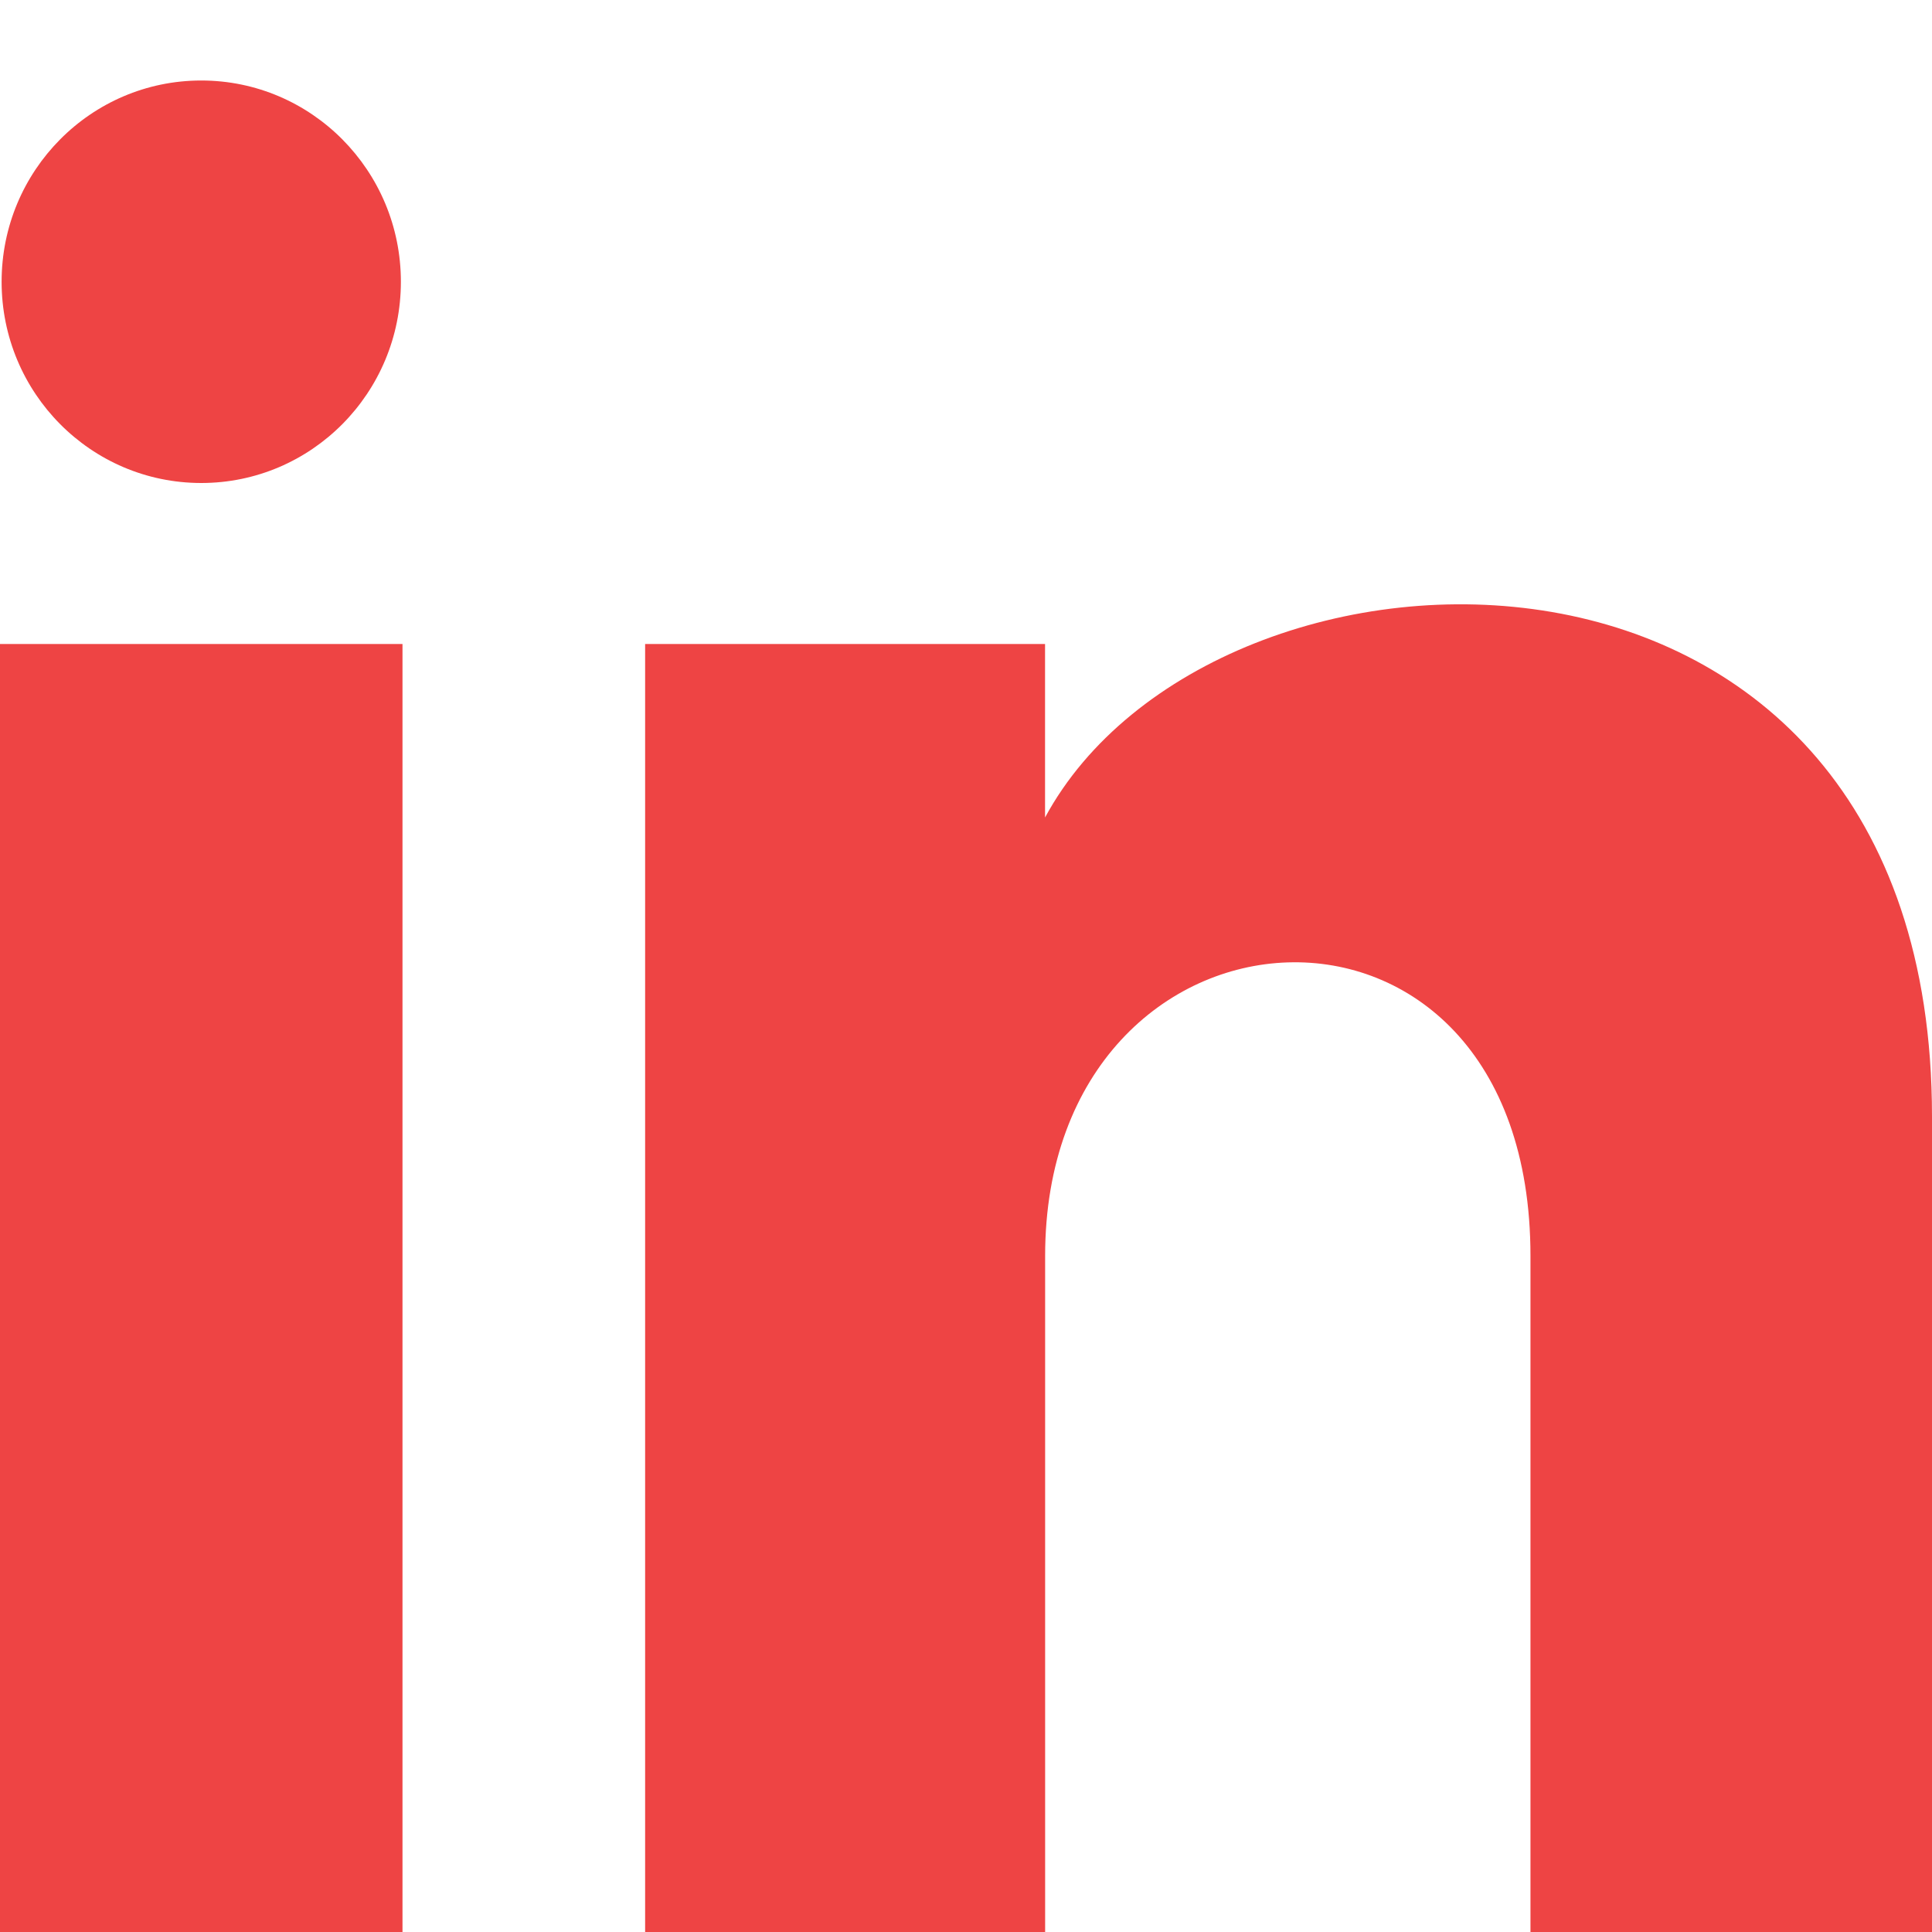
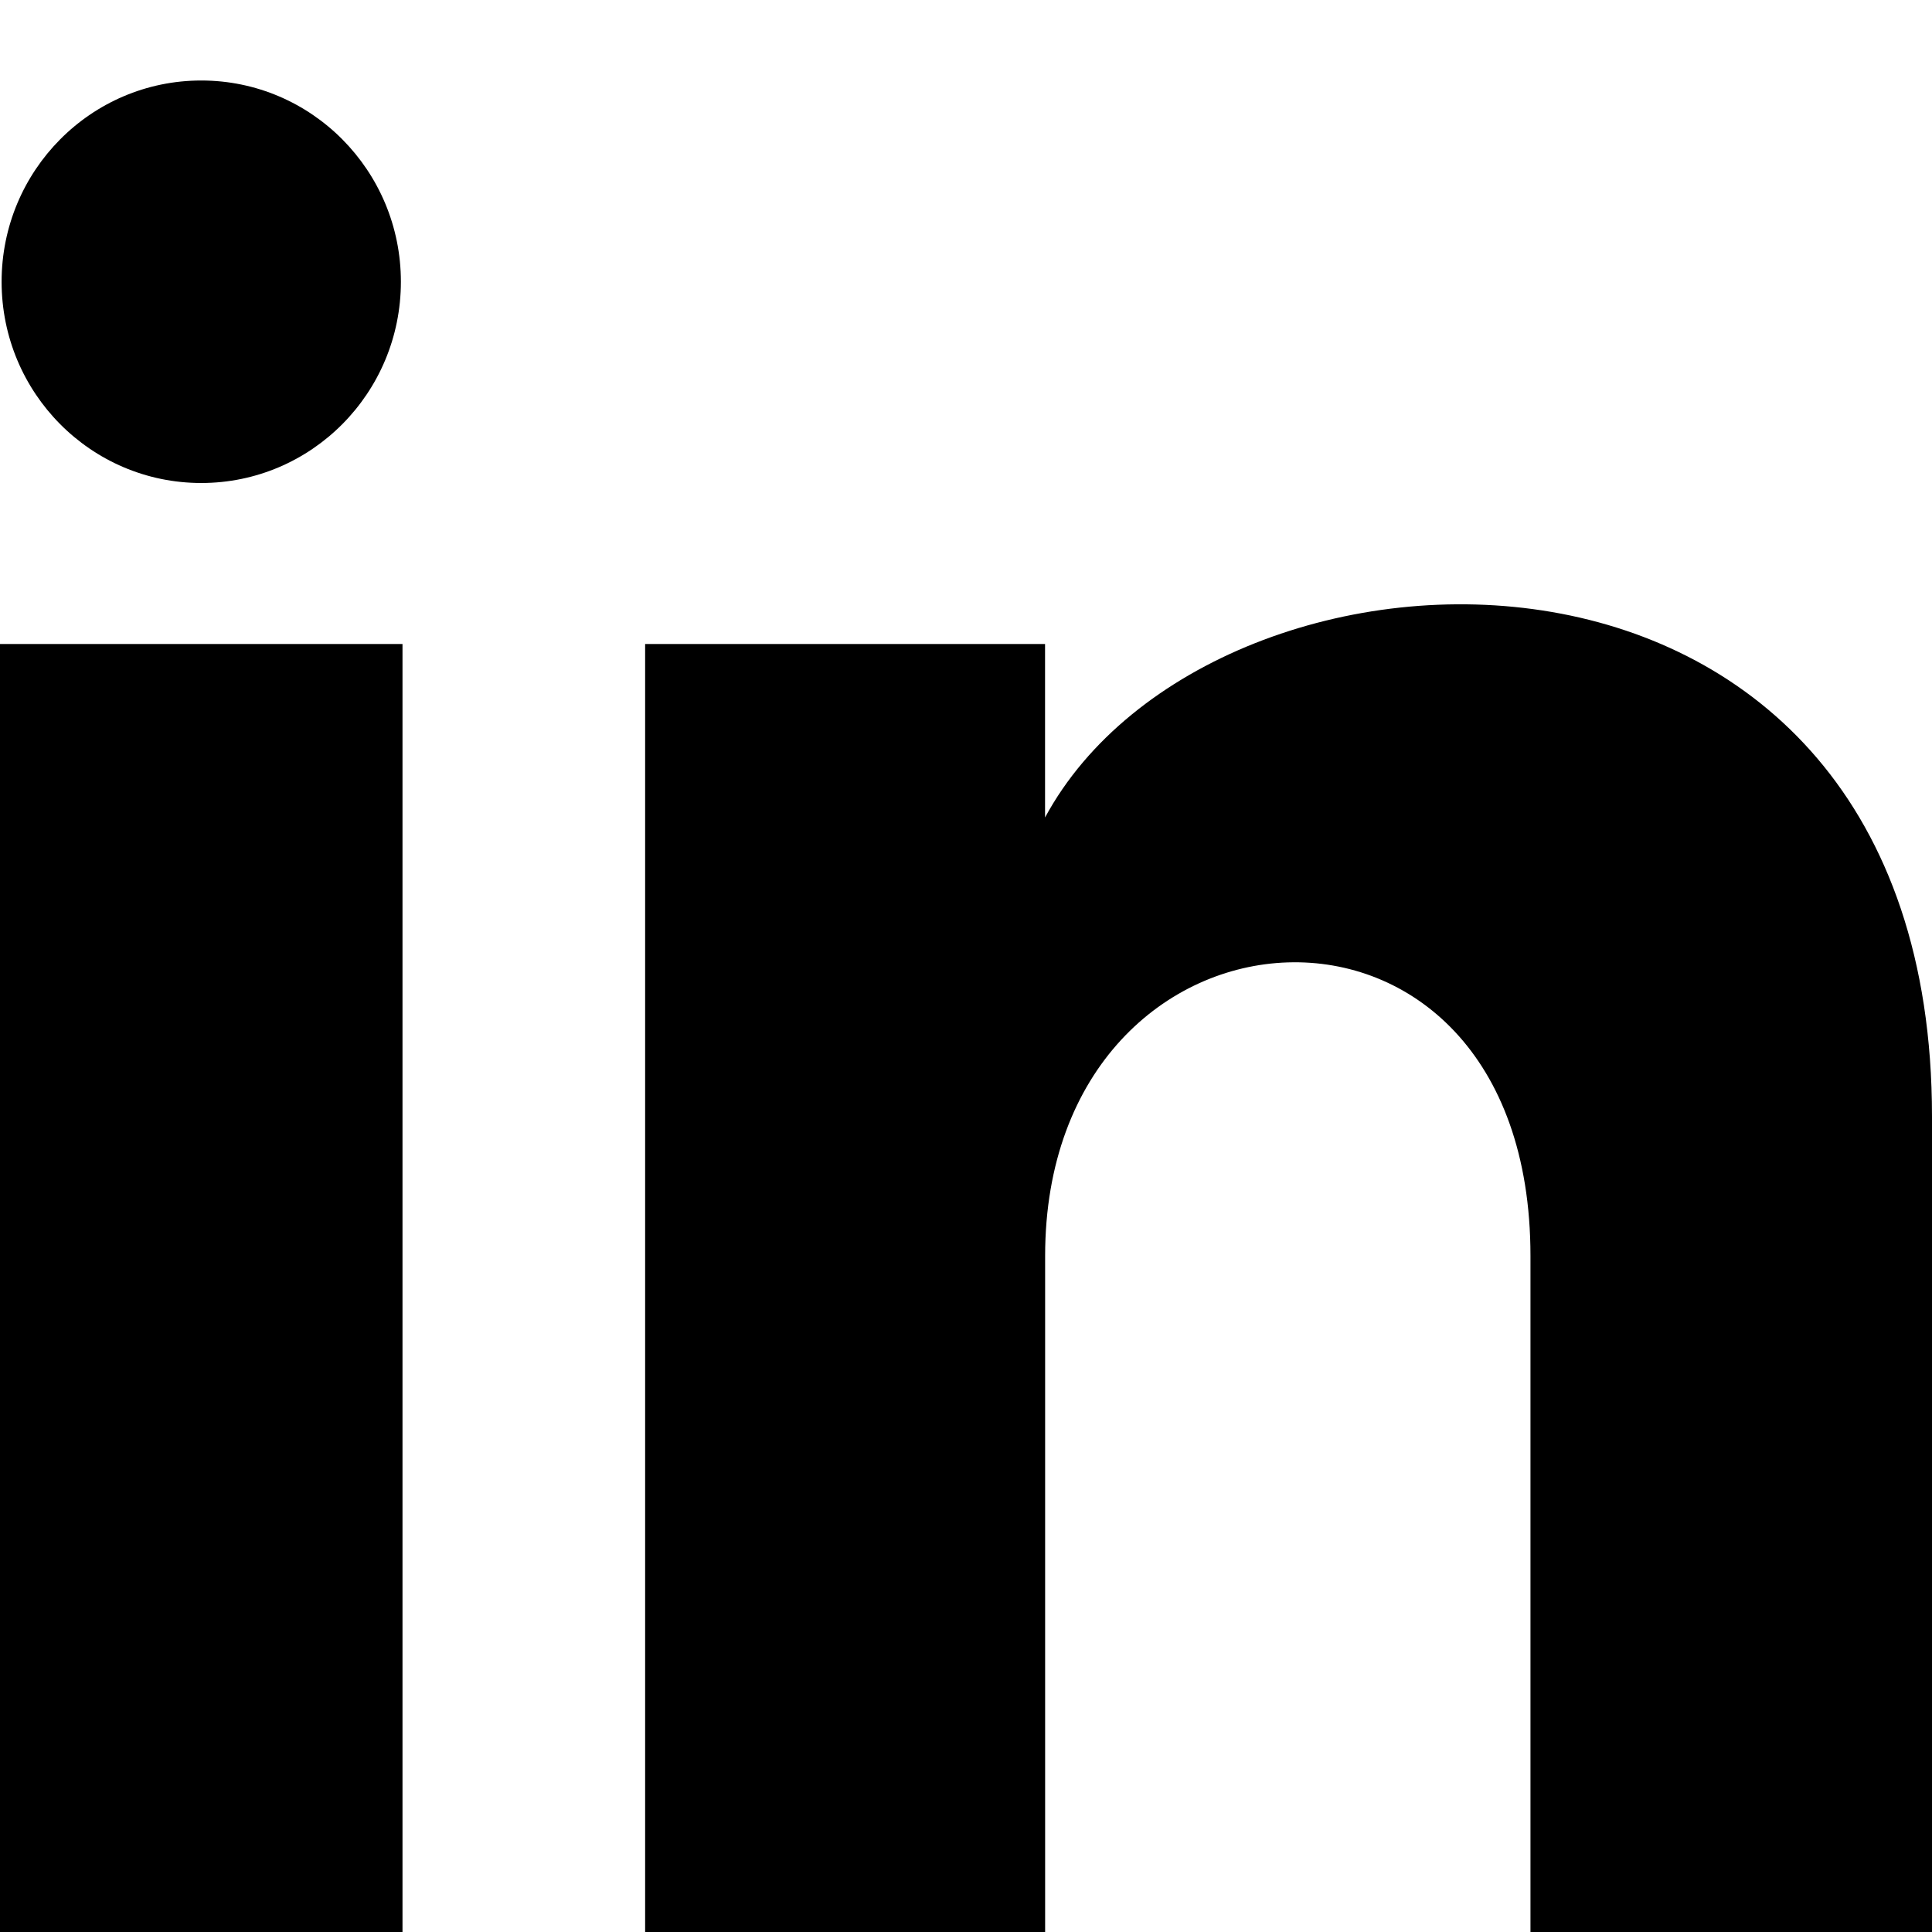
- <svg xmlns="http://www.w3.org/2000/svg" width="24" height="24" viewBox="0 0 24 24">
-   <path fill="#EE4444" d="M4.98 3.5c0 1.381-1.11 2.5-2.48 2.5s-2.48-1.119-2.48-2.5c0-1.38 1.11-2.5 2.48-2.5s2.48 1.12 2.48 2.5zm.02 4.5h-5v16h5v-16zm7.982 0h-4.968v16h4.969v-8.399c0-4.67 6.029-5.052 6.029 0v8.399h4.988v-10.131c0-7.88-8.922-7.593-11.018-3.714v-2.155z" />
+ <svg xmlns="http://www.w3.org/2000/svg" alt="LinkedIn icon" fill="currentColor" width="24" height="24" viewBox="0 0 24 24">
+   <path d="M4.98 3.5c0 1.381-1.11 2.5-2.48 2.5s-2.48-1.119-2.48-2.5c0-1.38 1.11-2.5 2.48-2.5s2.48 1.12 2.48 2.5zm.02 4.5h-5v16h5v-16zm7.982 0h-4.968v16h4.969v-8.399c0-4.67 6.029-5.052 6.029 0v8.399h4.988v-10.131c0-7.88-8.922-7.593-11.018-3.714v-2.155z" />
</svg>
